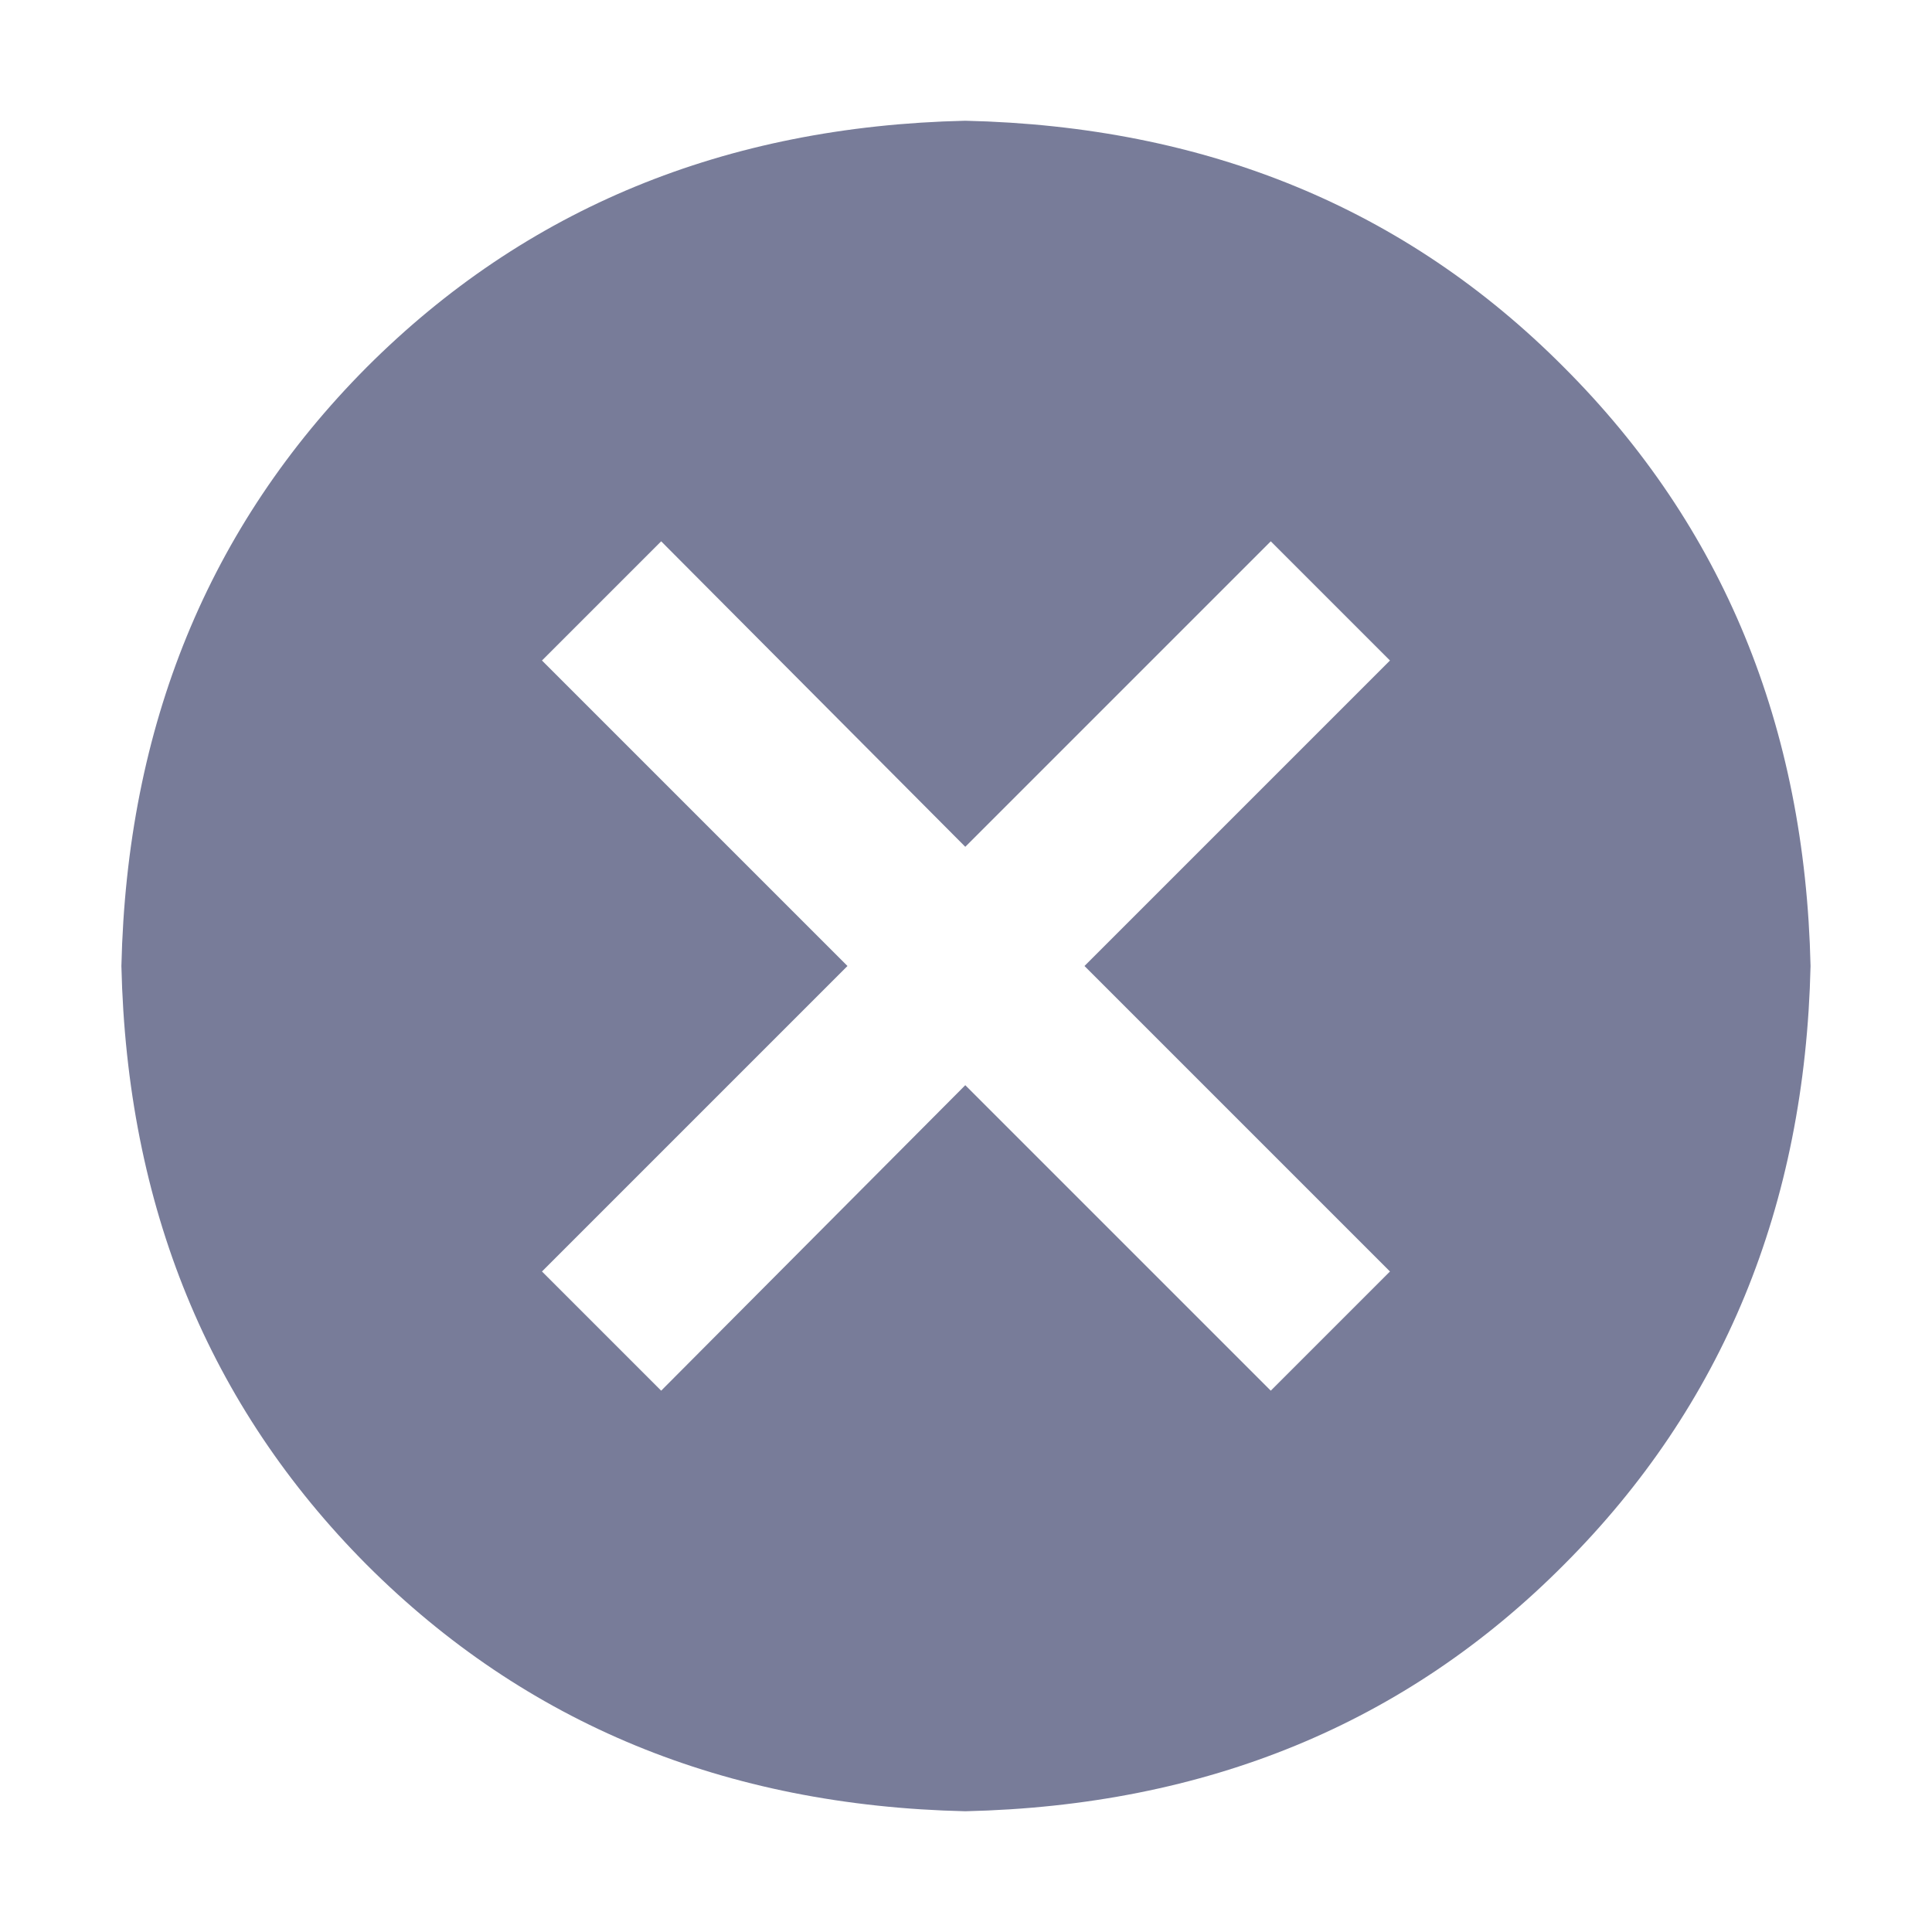
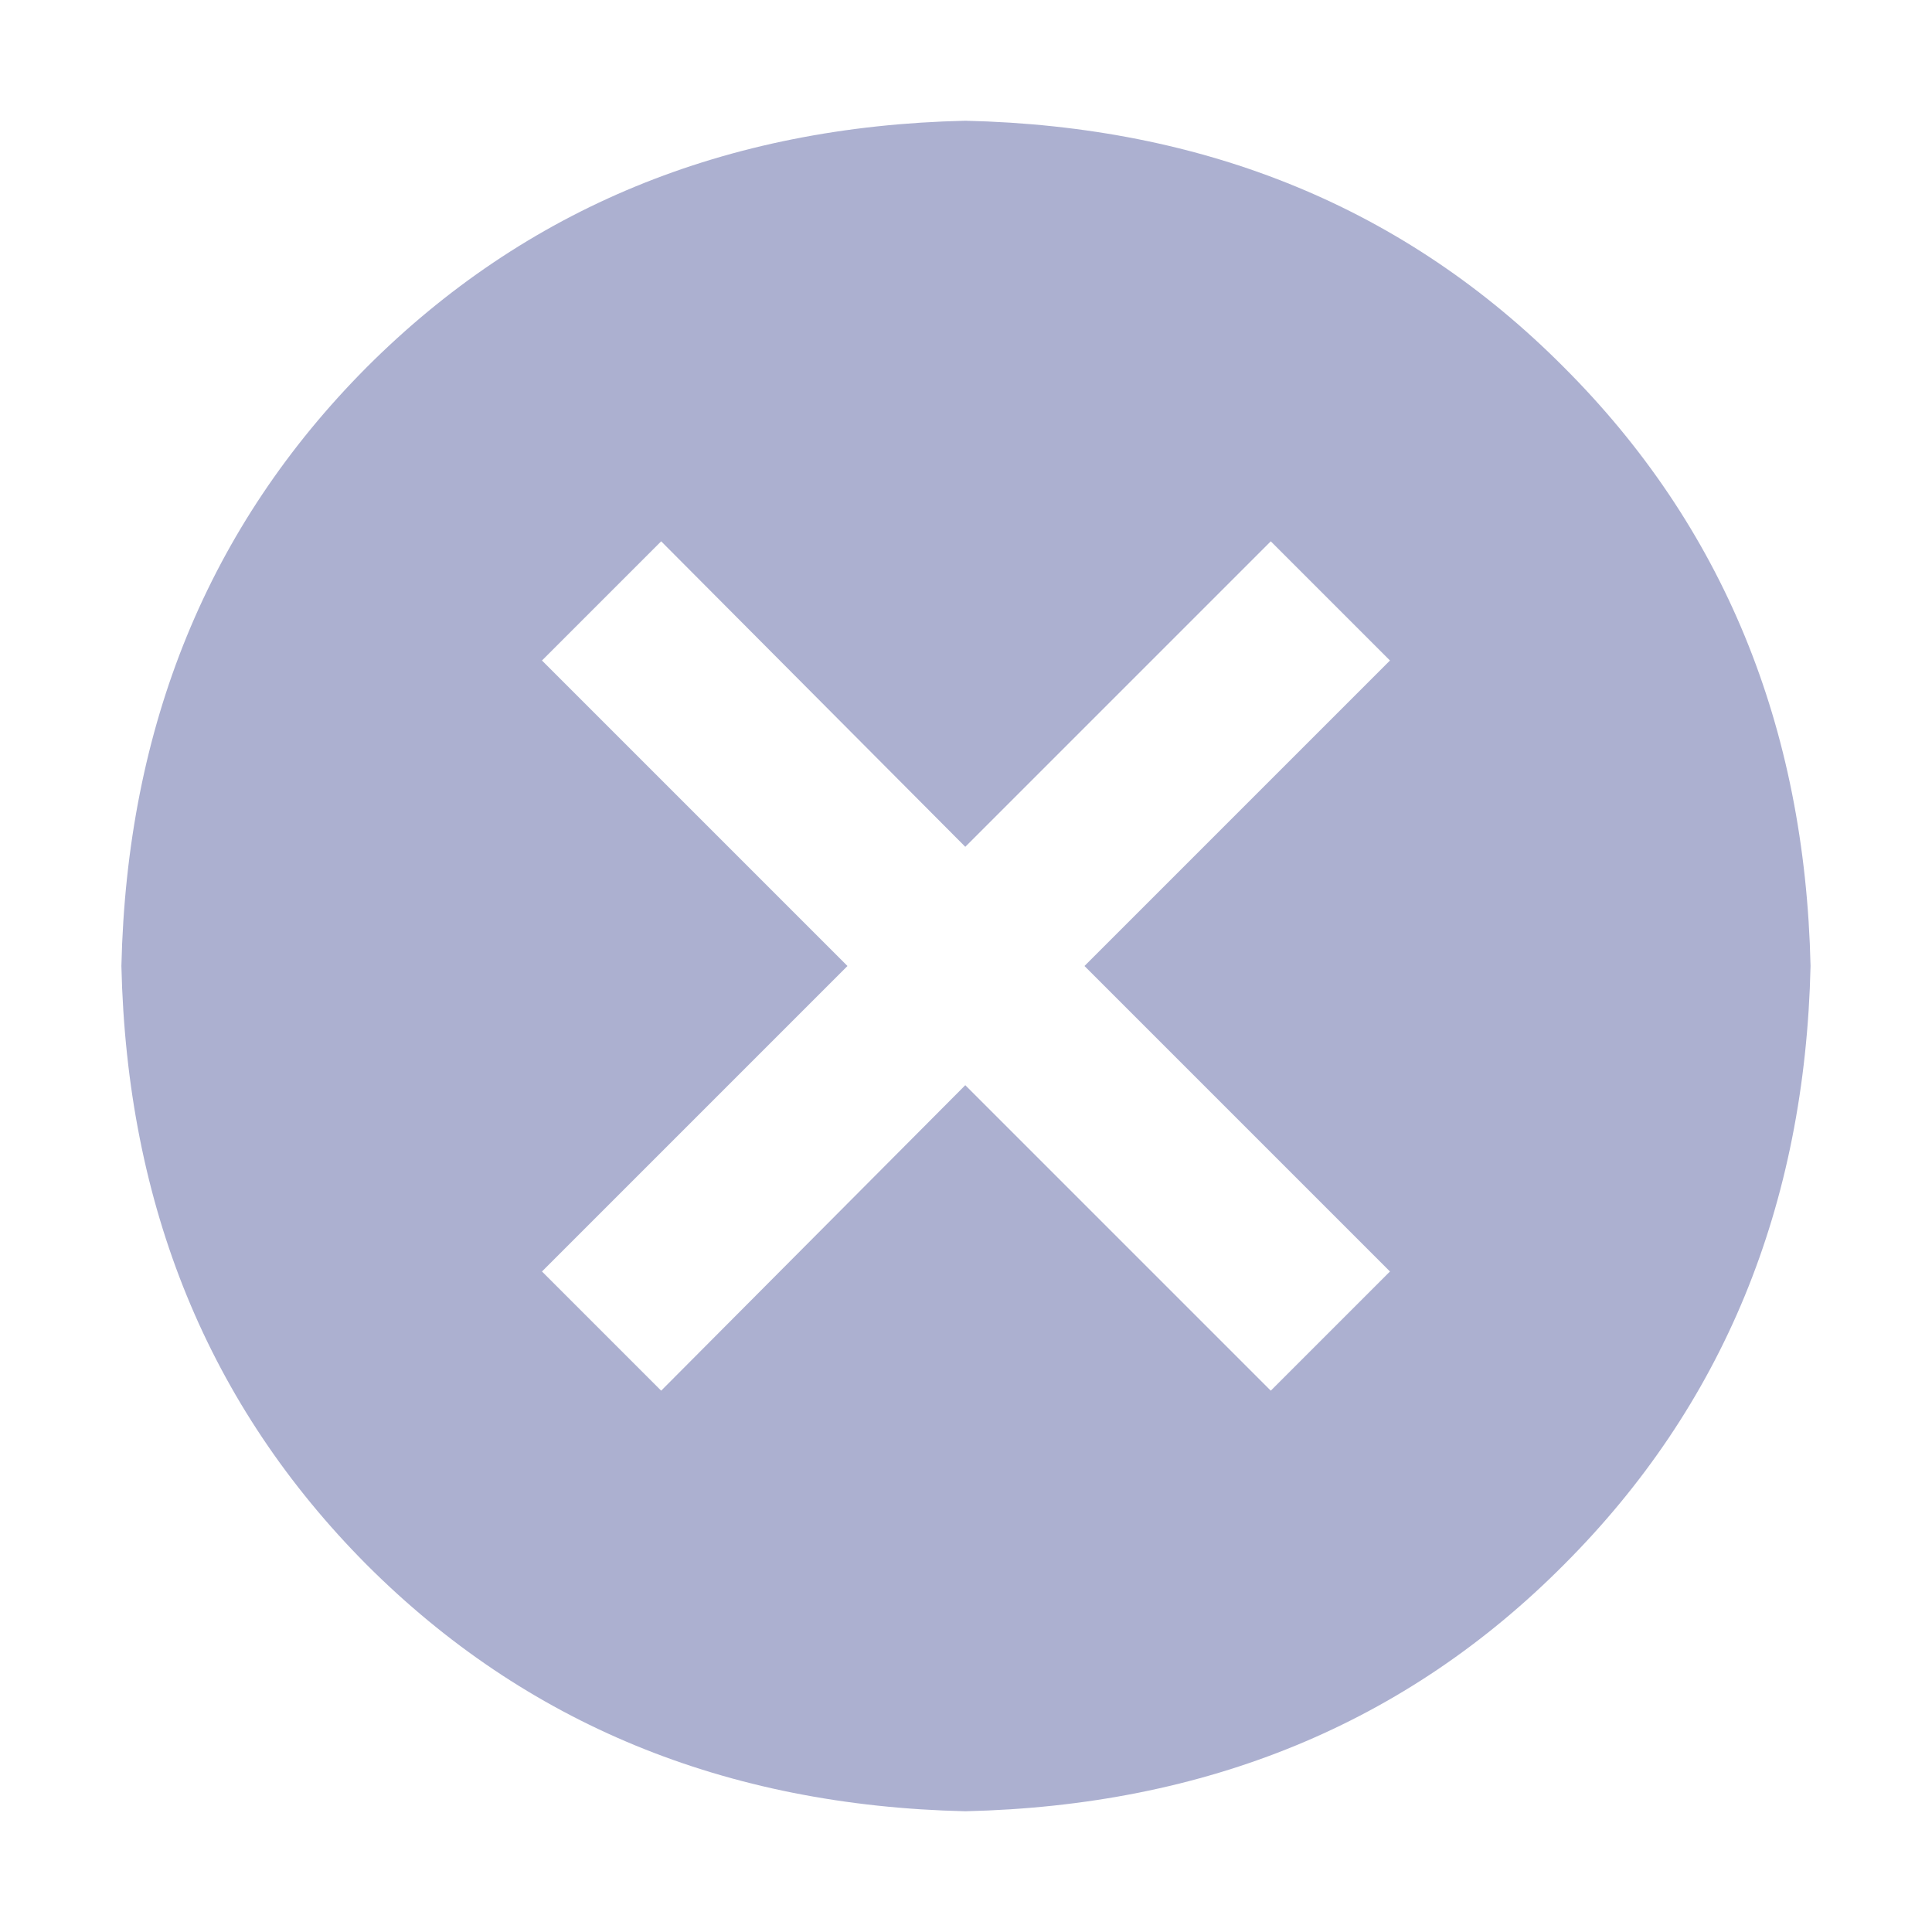
<svg xmlns="http://www.w3.org/2000/svg" xmlns:xlink="http://www.w3.org/1999/xlink" width="16" height="16" id="svg2424" version="1.0">
  <defs id="defs2426">
    <linearGradient gradientUnits="userSpaceOnUse" id="path1082_2_" y2="129.347" x2="112.499" y1="6.137" x1="112.499" gradientTransform="translate(287,-83)">
      <stop id="stop193" offset="0" style="stop-color:#ffffff;stop-opacity:0" />
      <stop id="stop195" offset="1" style="stop-color:#ffffff;stop-opacity:0.275;" />
      <midPointStop id="midPointStop197" style="stop-color:#FFFFFF" offset="0" />
      <midPointStop id="midPointStop199" style="stop-color:#FFFFFF" offset="0.5" />
      <midPointStop id="midPointStop201" style="stop-color:#000000" offset="1" />
    </linearGradient>
    <linearGradient id="linearGradient3388">
      <stop style="stop-color:#000000;stop-opacity:0;" offset="0" id="stop3390" />
      <stop style="stop-color:#000000;stop-opacity:0.371;" offset="1" id="stop3392" />
    </linearGradient>
    <linearGradient id="linearGradient4346">
      <stop style="stop-color:#00bdec;stop-opacity:1" offset="0" id="stop4348" />
      <stop style="stop-color:#40bfde;stop-opacity:1" offset="1" id="stop4350" />
    </linearGradient>
    <linearGradient xlink:href="#linearGradient4346" id="linearGradient4352" x1="400.614" y1="634.151" x2="616.486" y2="666.978" gradientUnits="userSpaceOnUse" />
    <linearGradient id="linearGradient5323">
      <stop style="stop-color:#6e6e6e;stop-opacity:1" offset="0" id="stop5325" />
      <stop style="stop-color:#4d4d4d;stop-opacity:1" offset="1" id="stop5327" />
    </linearGradient>
    <linearGradient xlink:href="#linearGradient5323" id="linearGradient5329" x1="291.836" y1="238.082" x2="650.814" y2="348.969" gradientUnits="userSpaceOnUse" />
    <linearGradient xlink:href="#path1082_2_" id="linearGradient2216" gradientUnits="userSpaceOnUse" gradientTransform="matrix(-0.3937741,0,0,0.393752,978.3497,416.9815)" x1="541.335" y1="104.507" x2="606.912" y2="303.14" />
    <style id="current-color-scheme" type="text/css">
   .ColorScheme-Text { color:#dfdfdf; } .ColorScheme-Highlight { color:#4285f4; }
  </style>
  </defs>
  <g id="layer1" transform="translate(-269.5178,-265.6012)">
    <g id="g2424" transform="matrix(1.347368,0,0,1.347368,-632.8824,-513.3437)">
      <g id="g2210" transform="matrix(0.25,0,0,0.25,502.3126,469.2174)">
        <g aria-label="" id="text1784" style="font-style:normal;font-weight:normal;font-size:118.75px;line-height:1.25;font-family:sans-serif;fill:#ff6400;fill-opacity:1;stroke:none;stroke-width:2.969" transform="matrix(0.5808752,0,0,0.5808752,344.2079,203.9436)">
-           <path d="m 601.292,403.957 q 15.308,0.348 25.339,10.437 10.089,10.089 10.437,25.339 -0.348,15.25 -10.437,25.339 -10.031,10.089 -25.339,10.437 -15.25,-0.348 -25.339,-10.437 -10.031,-10.089 -10.379,-25.339 0.348,-15.25 10.379,-25.339 10.089,-10.089 25.339,-10.437 z m 12.93,17.801 -12.93,12.93 -12.872,-12.93 -5.045,5.045 12.93,12.93 -12.93,12.93 5.045,5.045 12.872,-12.93 12.93,12.93 5.045,-5.045 -12.93,-12.93 12.93,-12.93 z" style="fill:#787c99;fill-opacity:1;stroke-width:2.969" id="path1786" />
+           <path d="m 601.292,403.957 q 15.308,0.348 25.339,10.437 10.089,10.089 10.437,25.339 -0.348,15.25 -10.437,25.339 -10.031,10.089 -25.339,10.437 -15.25,-0.348 -25.339,-10.437 -10.031,-10.089 -10.379,-25.339 0.348,-15.25 10.379,-25.339 10.089,-10.089 25.339,-10.437 z m 12.93,17.801 -12.93,12.93 -12.872,-12.93 -5.045,5.045 12.93,12.93 -12.93,12.93 5.045,5.045 12.872,-12.93 12.93,12.93 5.045,-5.045 -12.93,-12.93 12.93,-12.93 z" style="fill:#acb0d0;fill-opacity:1;stroke-width:2.969" id="path1786" />
        </g>
      </g>
    </g>
  </g>
</svg>
